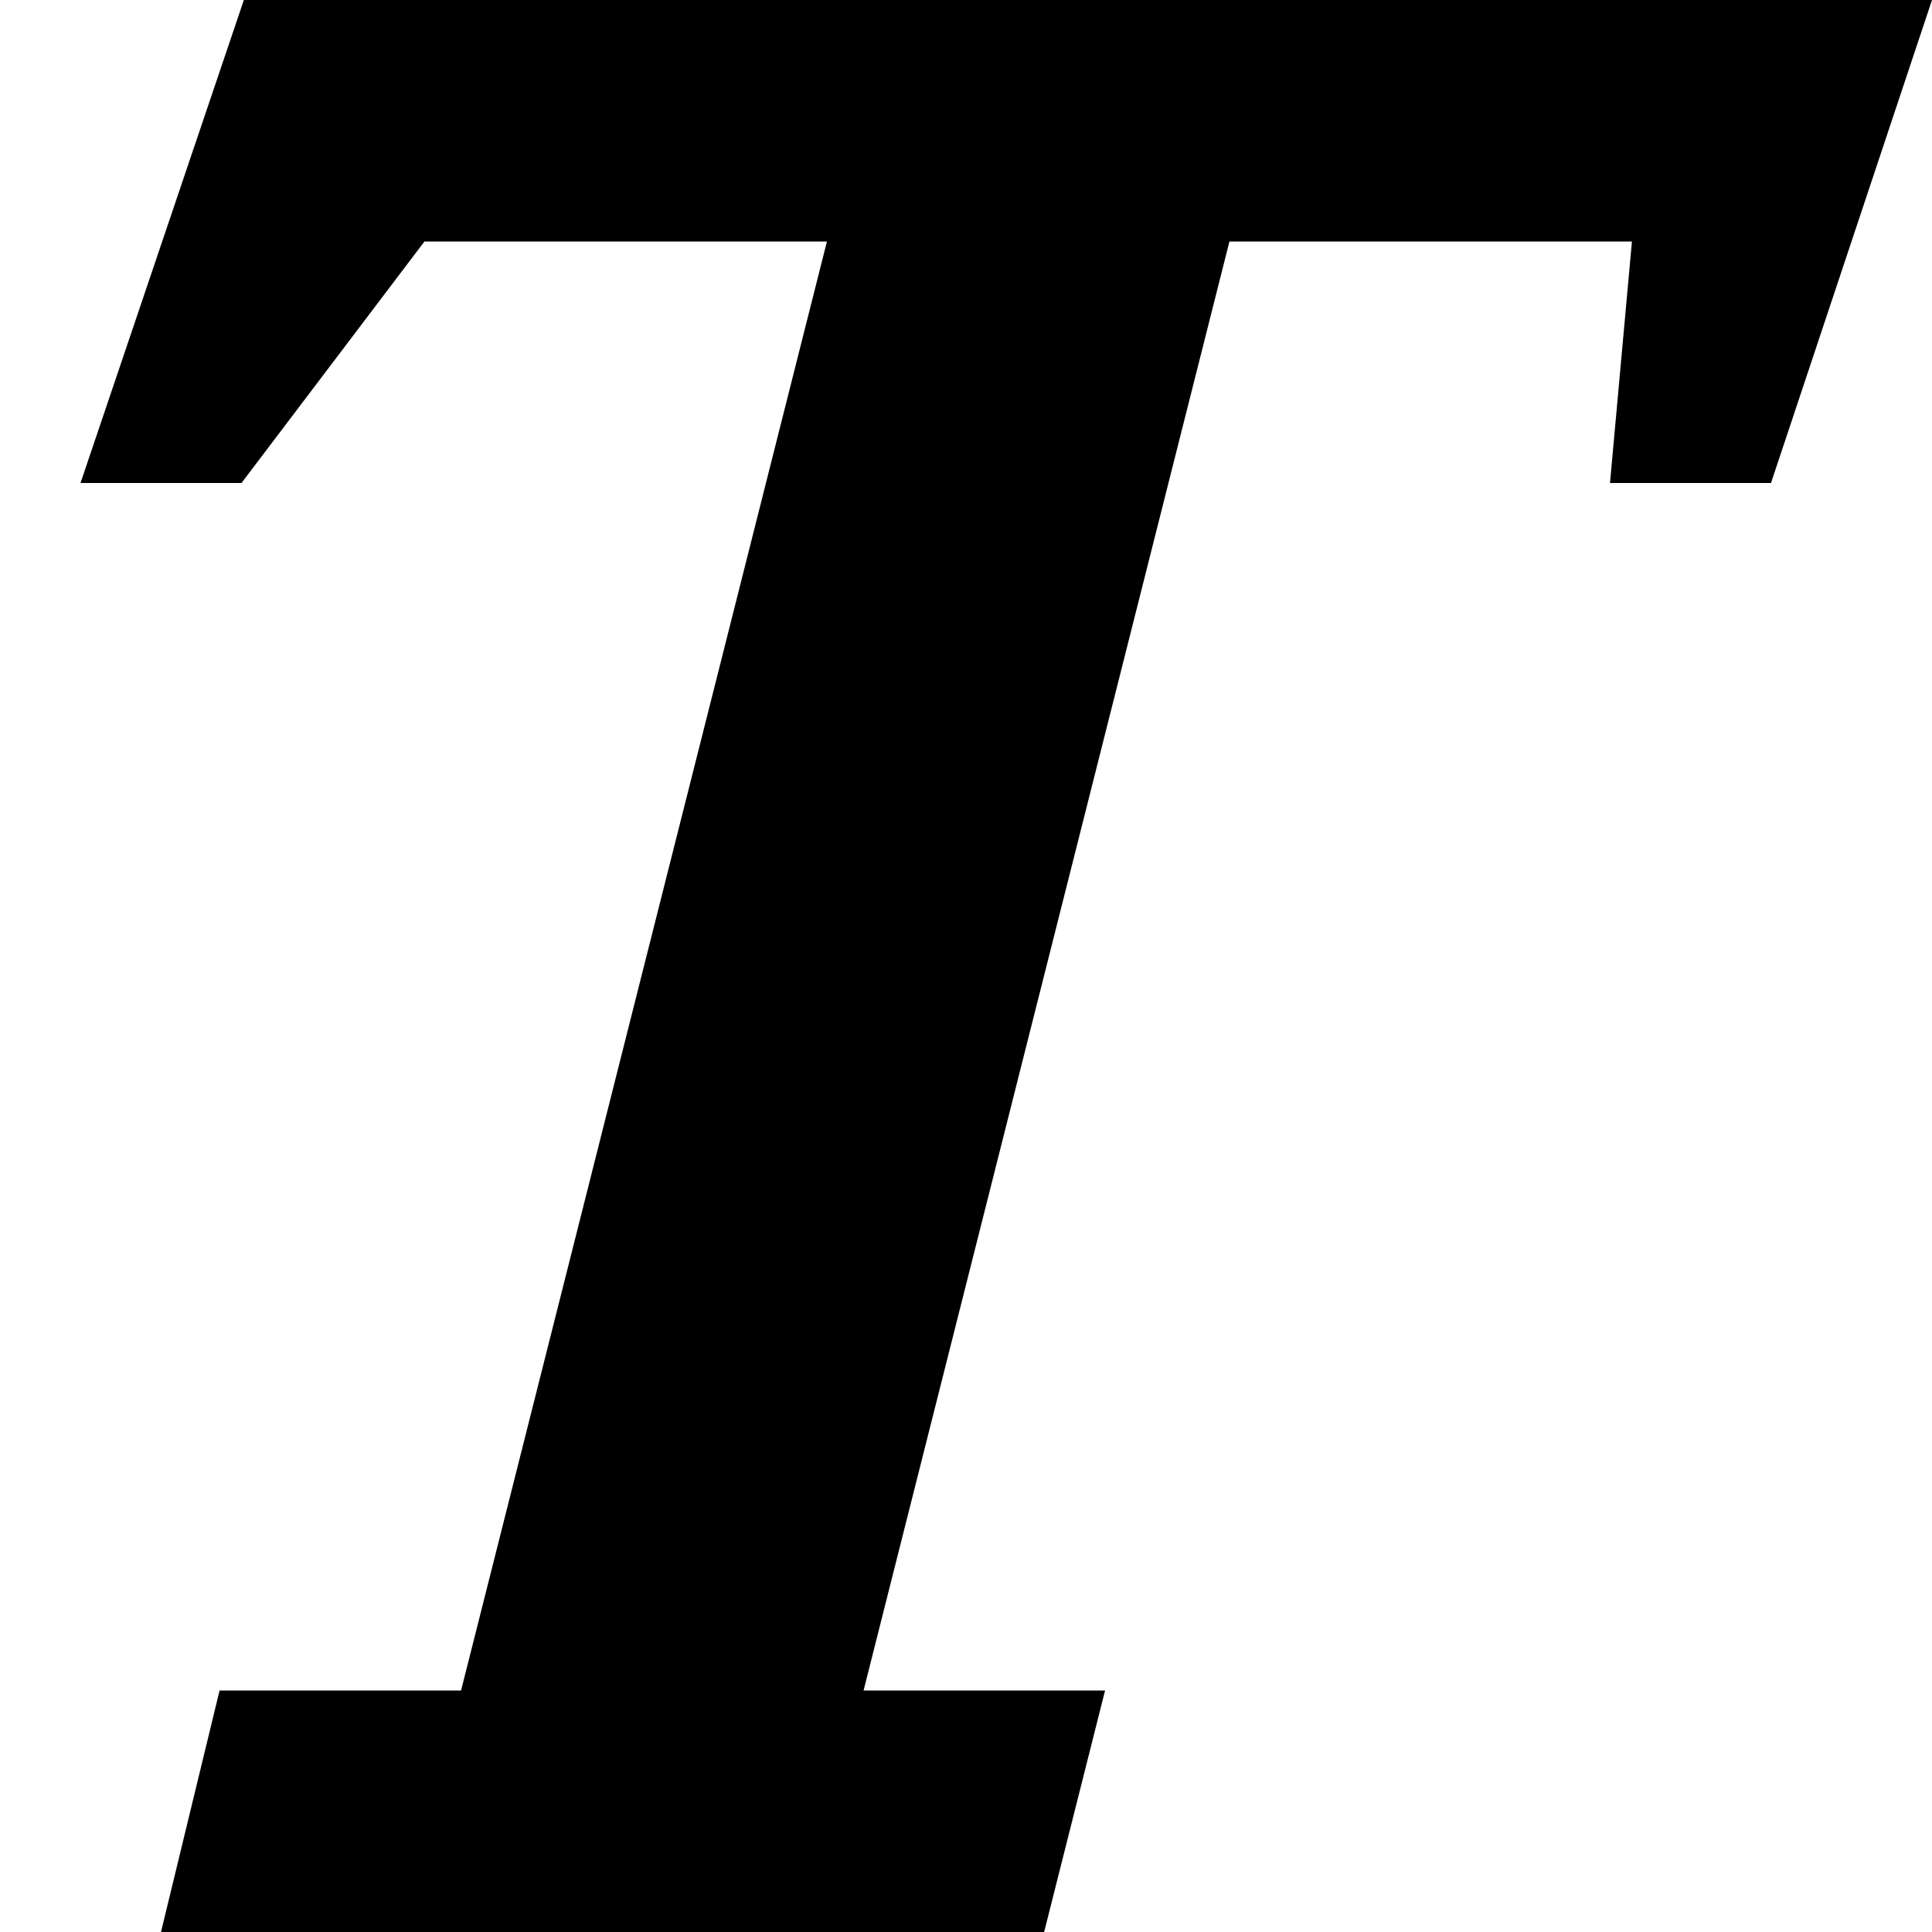
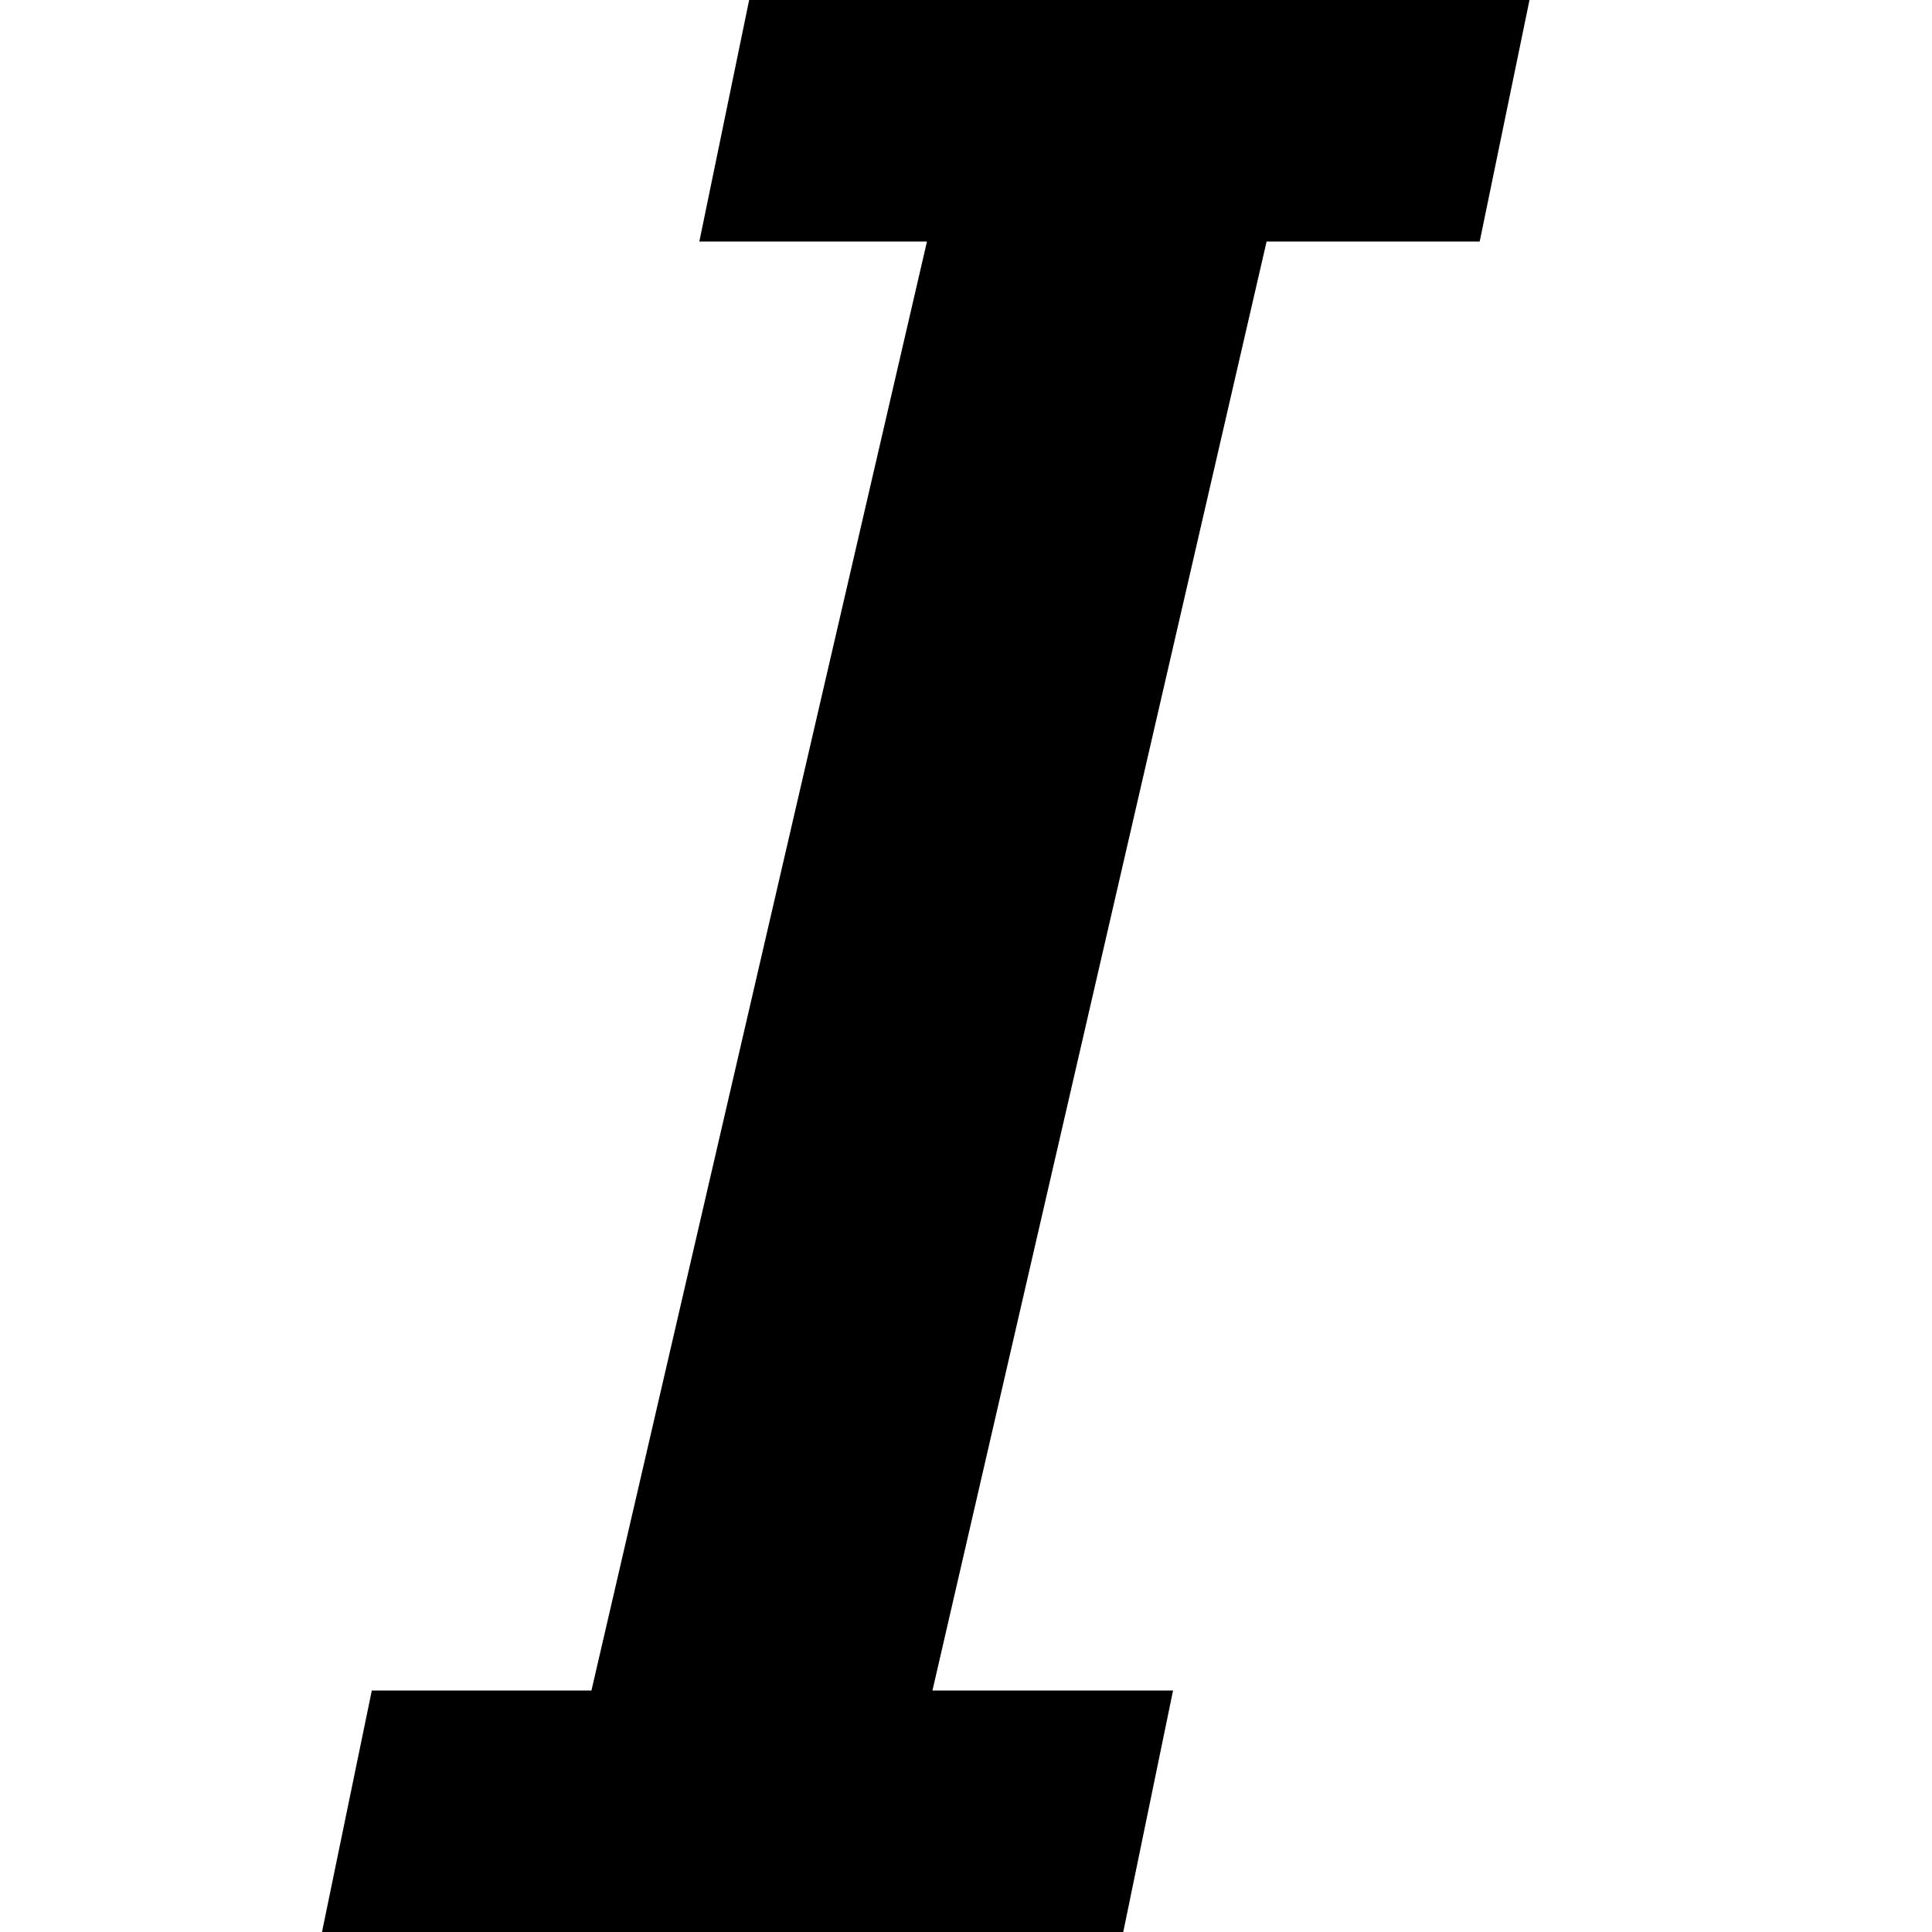
<svg xmlns="http://www.w3.org/2000/svg" version="1.1" id="Layer_1" x="0px" y="0px" width="1152px" height="1152px" viewBox="0 0 1152 1152" enable-background="new 0 0 1152 1152" xml:space="preserve">
-   <polygon points="145.406,0 1152,0 1056,288 960,288 973.078,144 733.078,144 514.922,1008 658.922,1008 622.594,1152 96,1152   130.922,1008 274.922,1008 493.078,144 253.078,144 144,288 48,288 " />
+   <path d="M352.664,1008L552.73,144H417L446.697,0H912l-29.697,144H755.244l-199.246,864h143.467l-29.7,144H192l29.697-144H352.664z" />
</svg>
